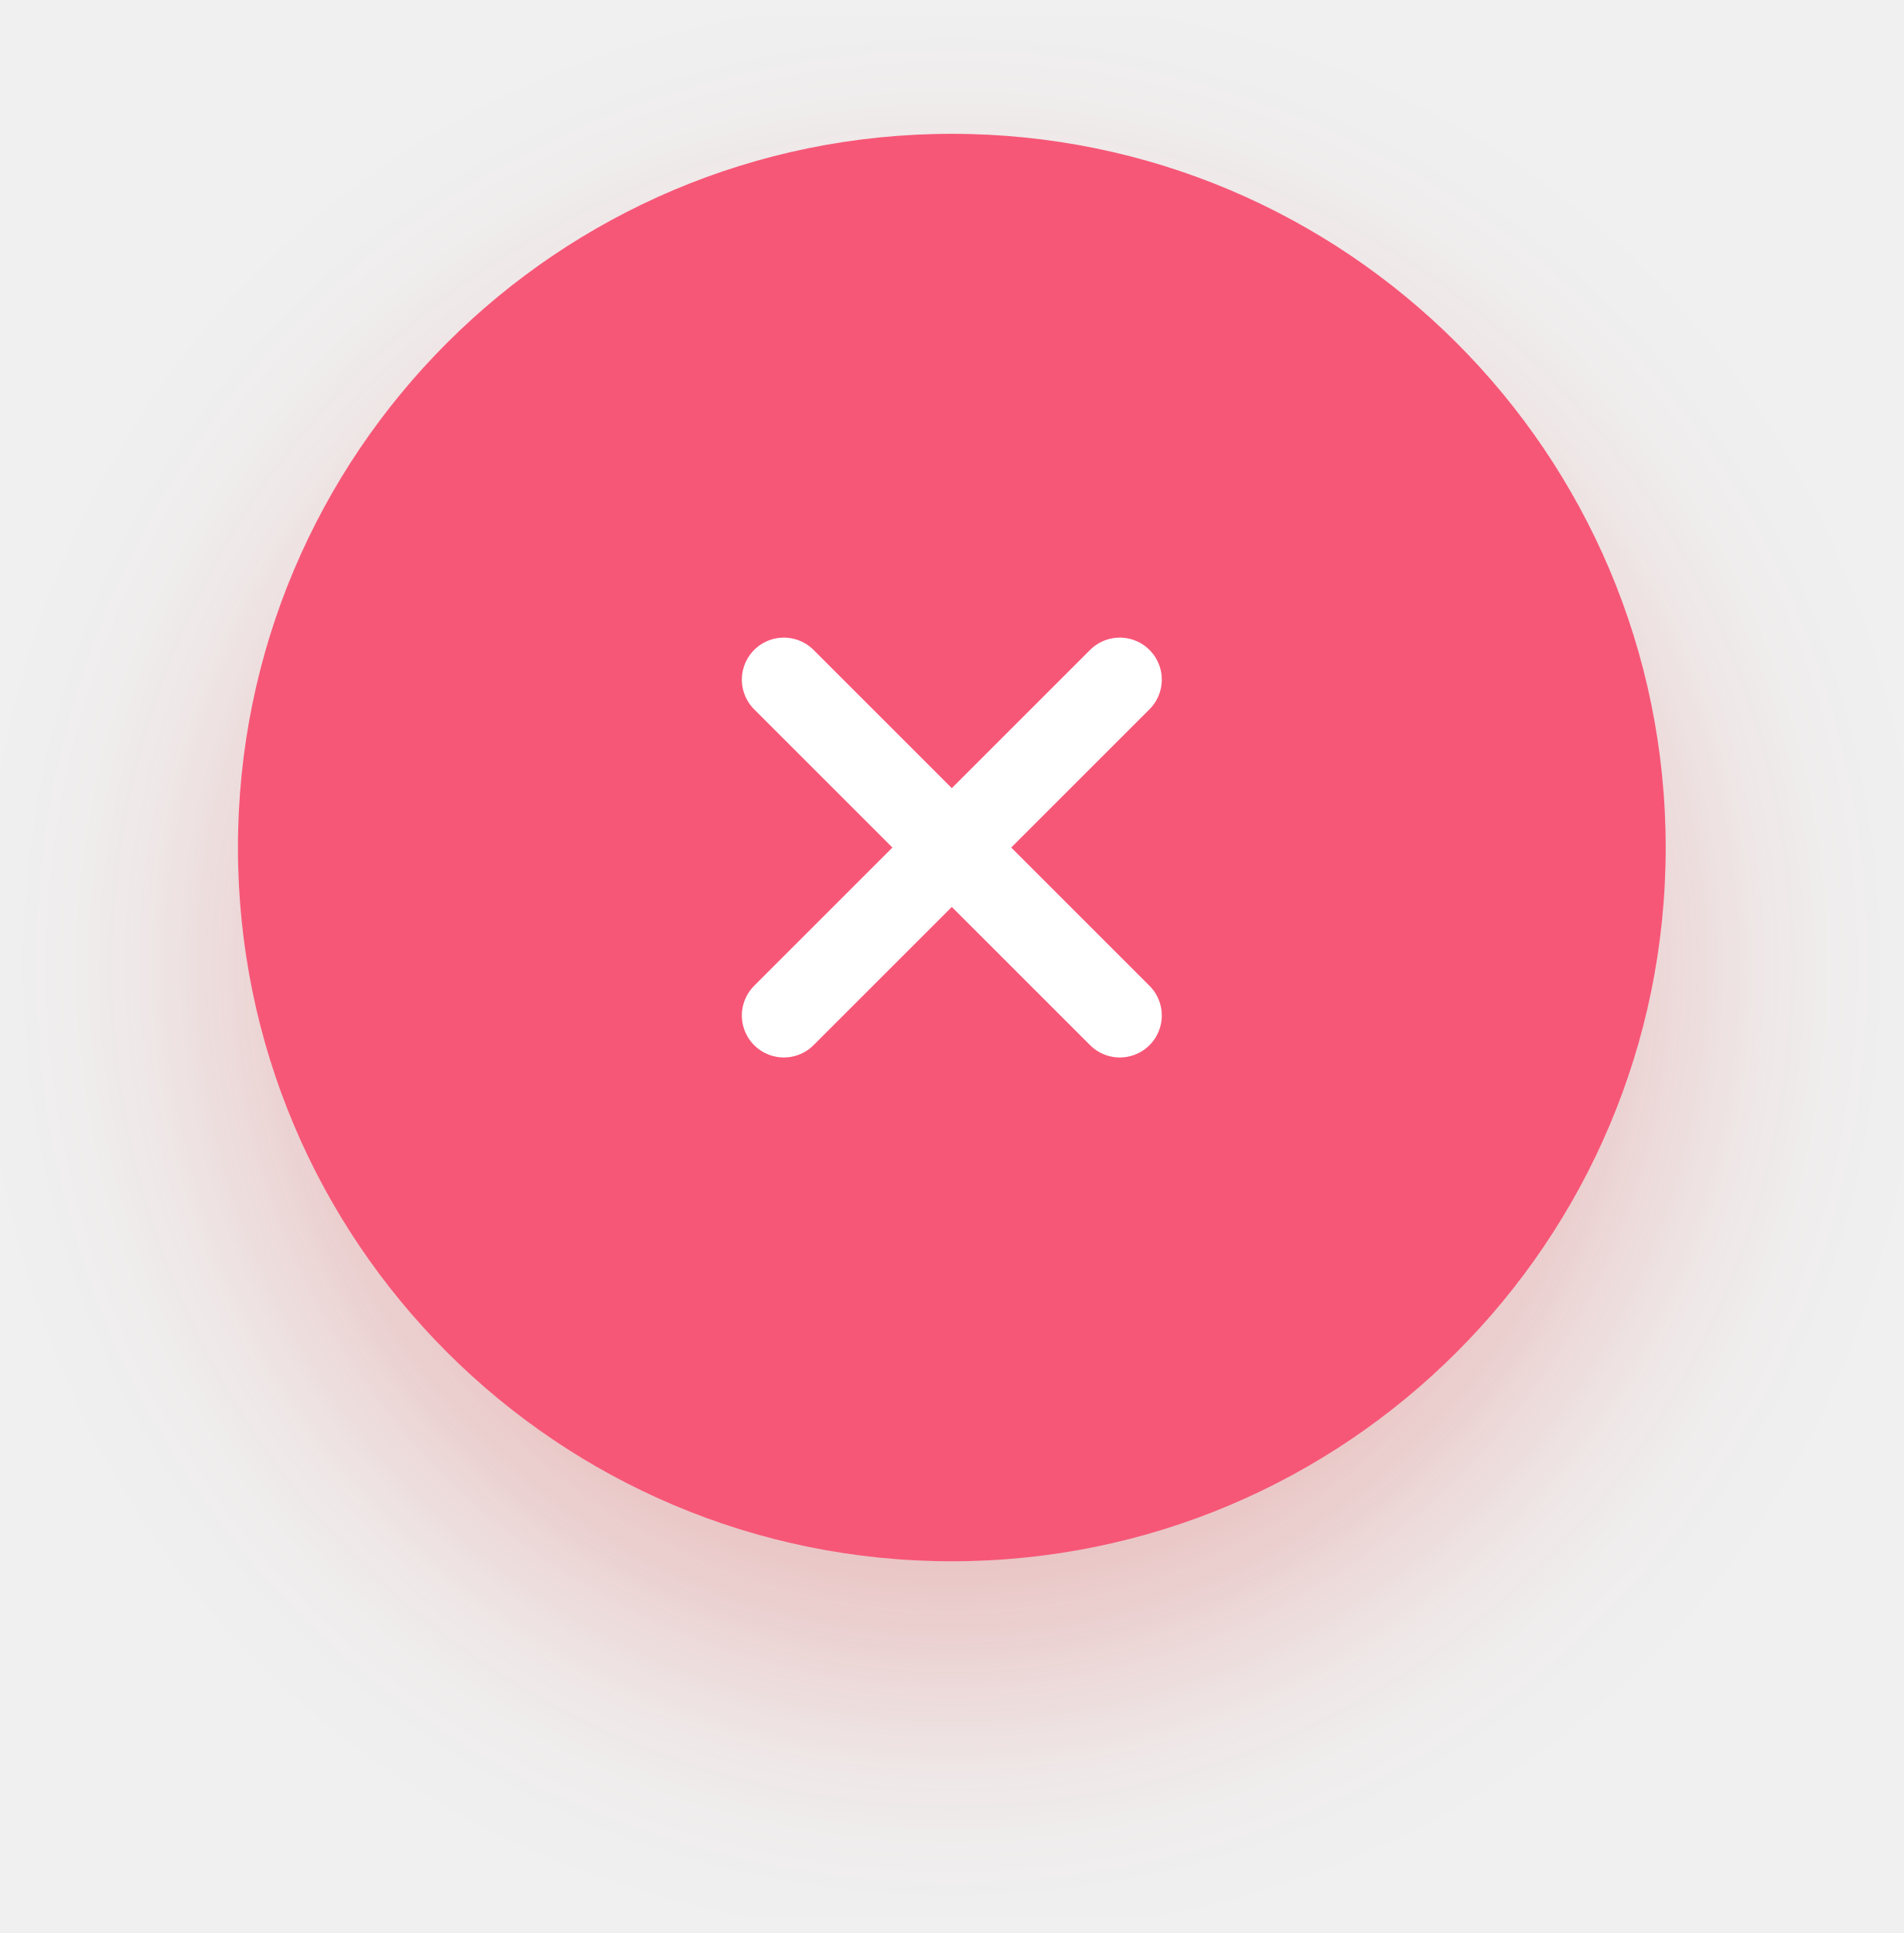
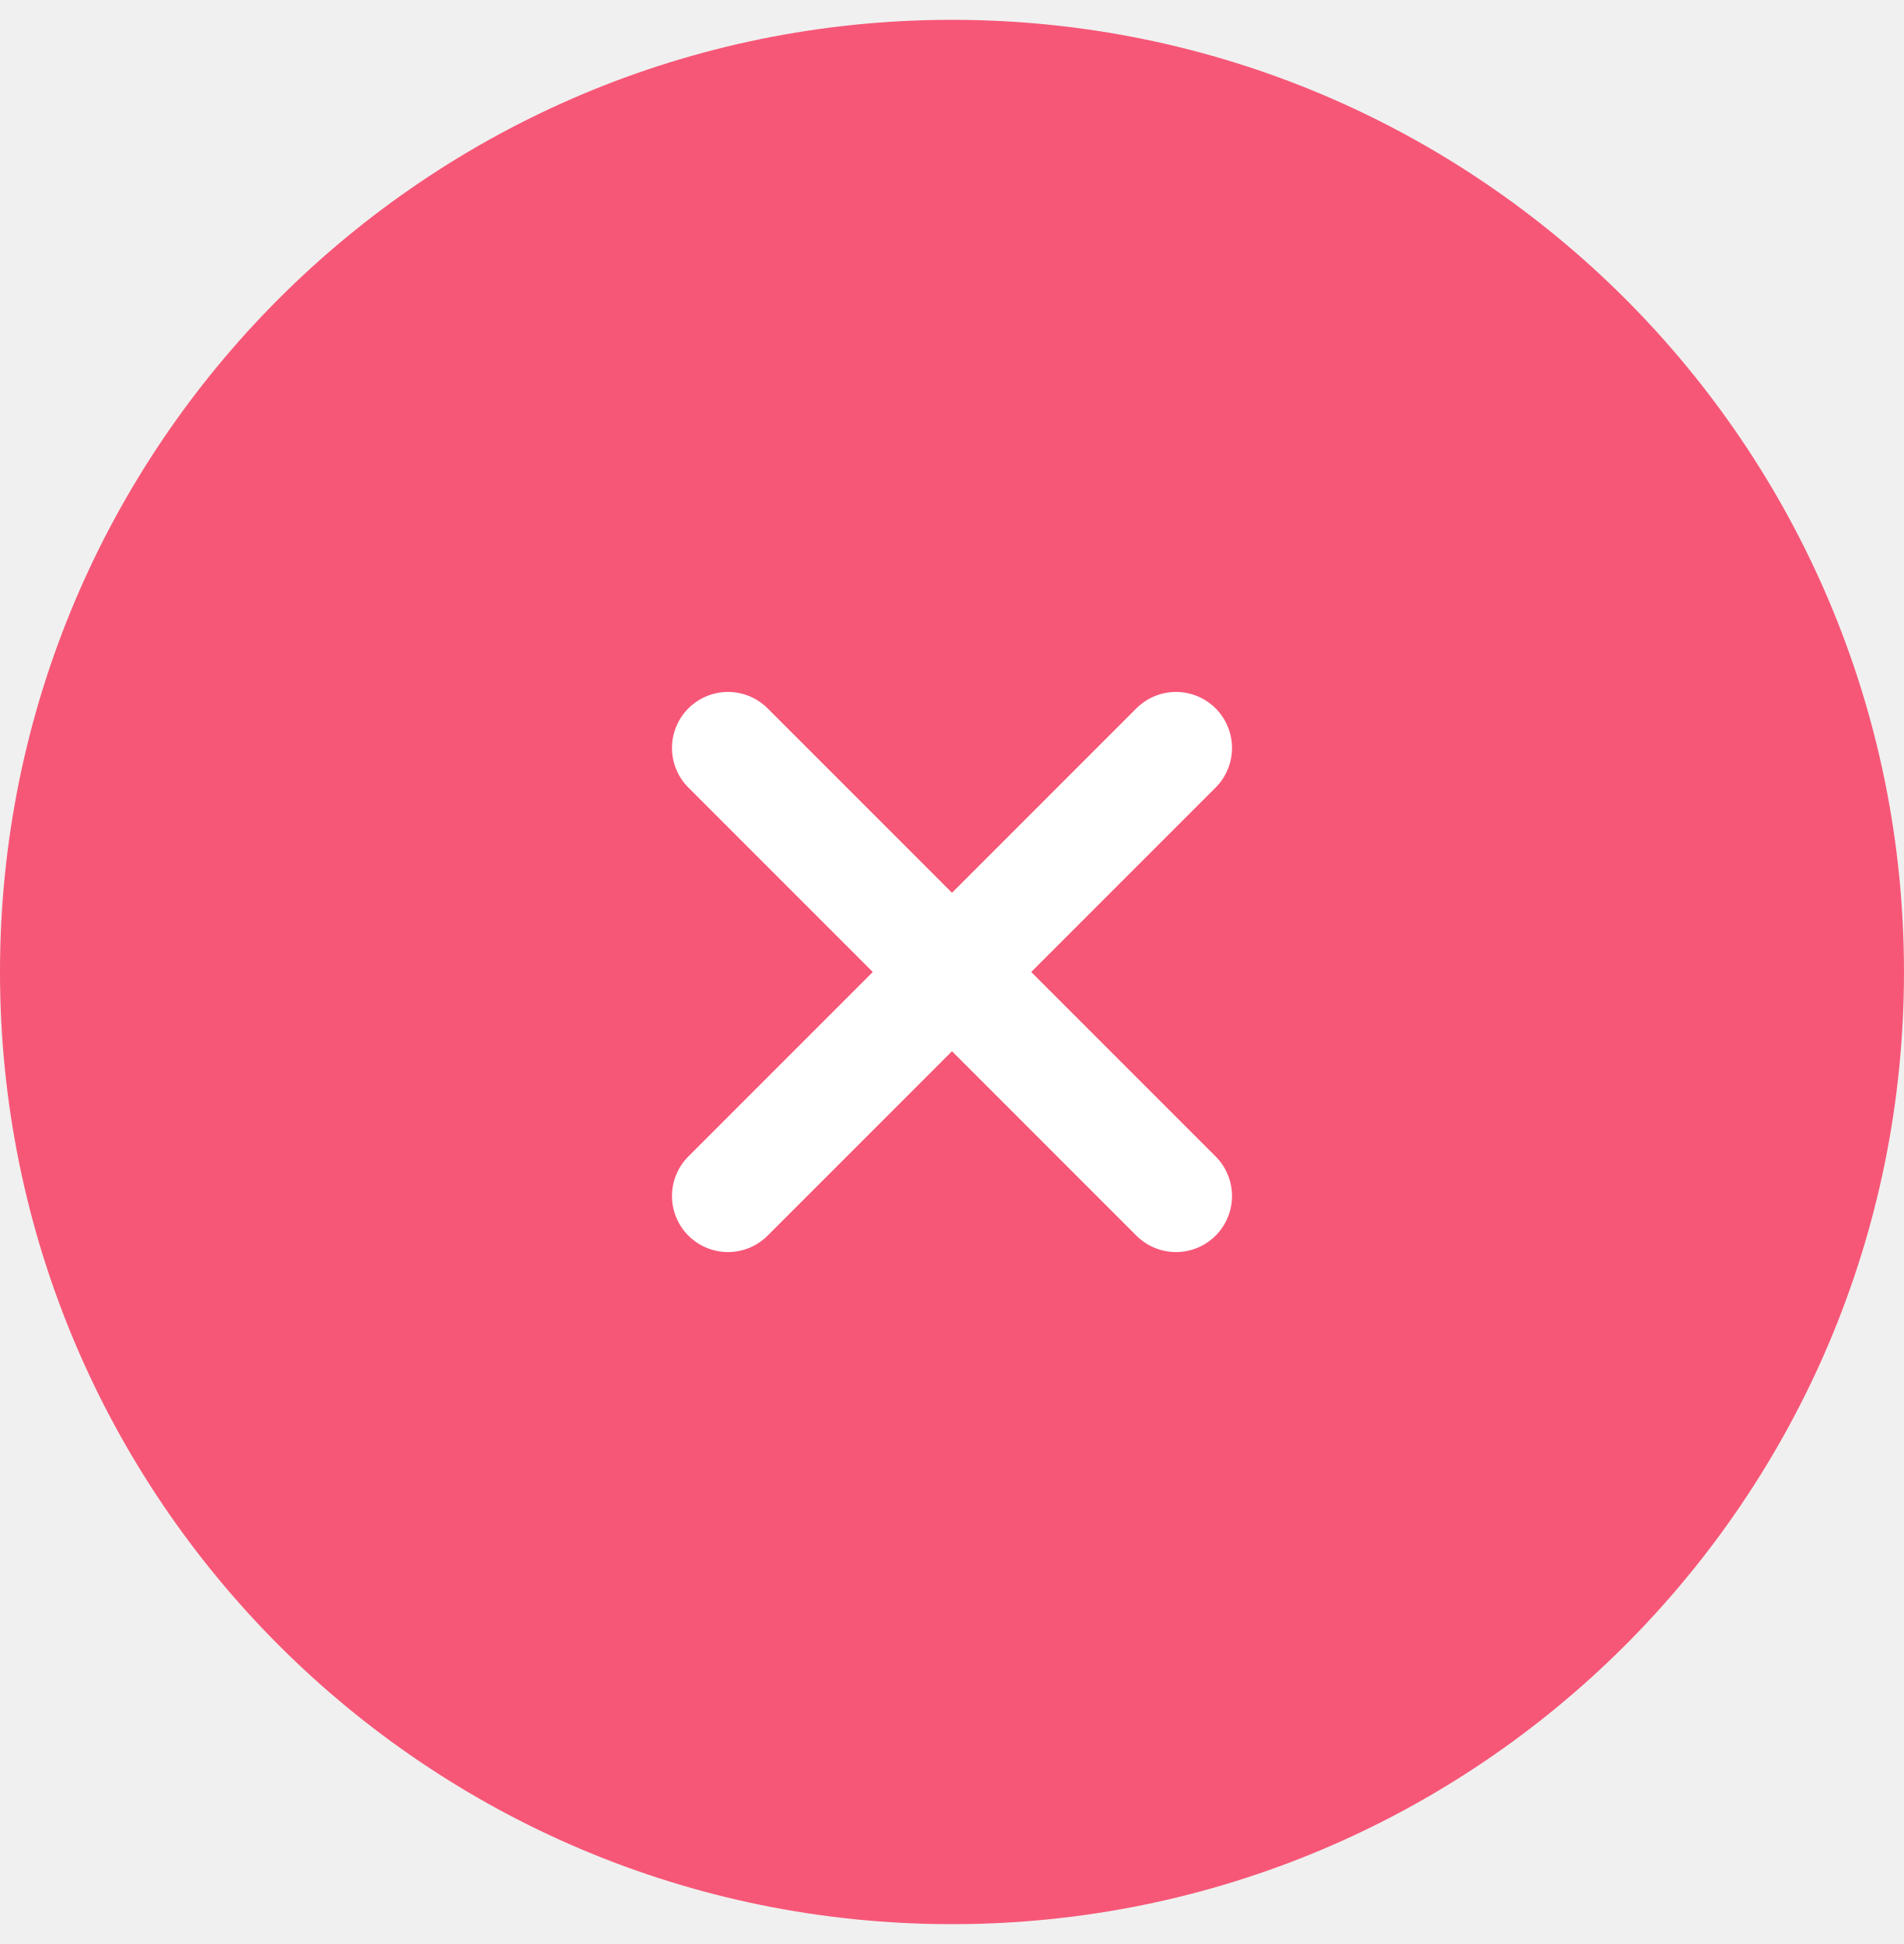
- <svg xmlns="http://www.w3.org/2000/svg" width="64" height="65" viewBox="0 0 64 65" fill="none">
-   <g filter="url(#filter0_d_114_4130)">
-     <rect x="8" y="4.5" width="48" height="48" rx="24" fill="#F75777" />
-   </g>
-   <path d="M26.353 22.853L37.647 34.147" stroke="white" stroke-width="2.824" stroke-linecap="round" stroke-linejoin="round" />
-   <path d="M37.647 22.853L26.353 34.147" stroke="white" stroke-width="2.824" stroke-linecap="round" stroke-linejoin="round" />
-   <defs>
-     <filter id="filter0_d_114_4130" x="9.53674e-07" y="0.5" width="64" height="64" filterUnits="userSpaceOnUse" color-interpolation-filters="sRGB">
-       <feFlood flood-opacity="0" result="BackgroundImageFix" />
-       <feColorMatrix in="SourceAlpha" type="matrix" values="0 0 0 0 0 0 0 0 0 0 0 0 0 0 0 0 0 0 127 0" result="hardAlpha" />
-       <feOffset dy="4" />
-       <feGaussianBlur stdDeviation="4" />
-       <feColorMatrix type="matrix" values="0 0 0 0 0.829 0 0 0 0 0.149 0 0 0 0 0.149 0 0 0 0.25 0" />
-       <feBlend mode="normal" in2="BackgroundImageFix" result="effect1_dropShadow_114_4130" />
-       <feBlend mode="normal" in="SourceGraphic" in2="effect1_dropShadow_114_4130" result="shape" />
-     </filter>
-   </defs>
+ <svg xmlns="http://www.w3.org/2000/svg" width="48" height="49" viewBox="0 0 48 49" fill="none">
+   <rect y="0.5" width="48" height="48" rx="24" fill="#F75777" />
+   <path d="M18.353 18.853L29.647 30.147" stroke="white" stroke-width="2.824" stroke-linecap="round" stroke-linejoin="round" />
+   <path d="M29.647 18.853L18.353 30.147" stroke="white" stroke-width="2.824" stroke-linecap="round" stroke-linejoin="round" />
</svg>
